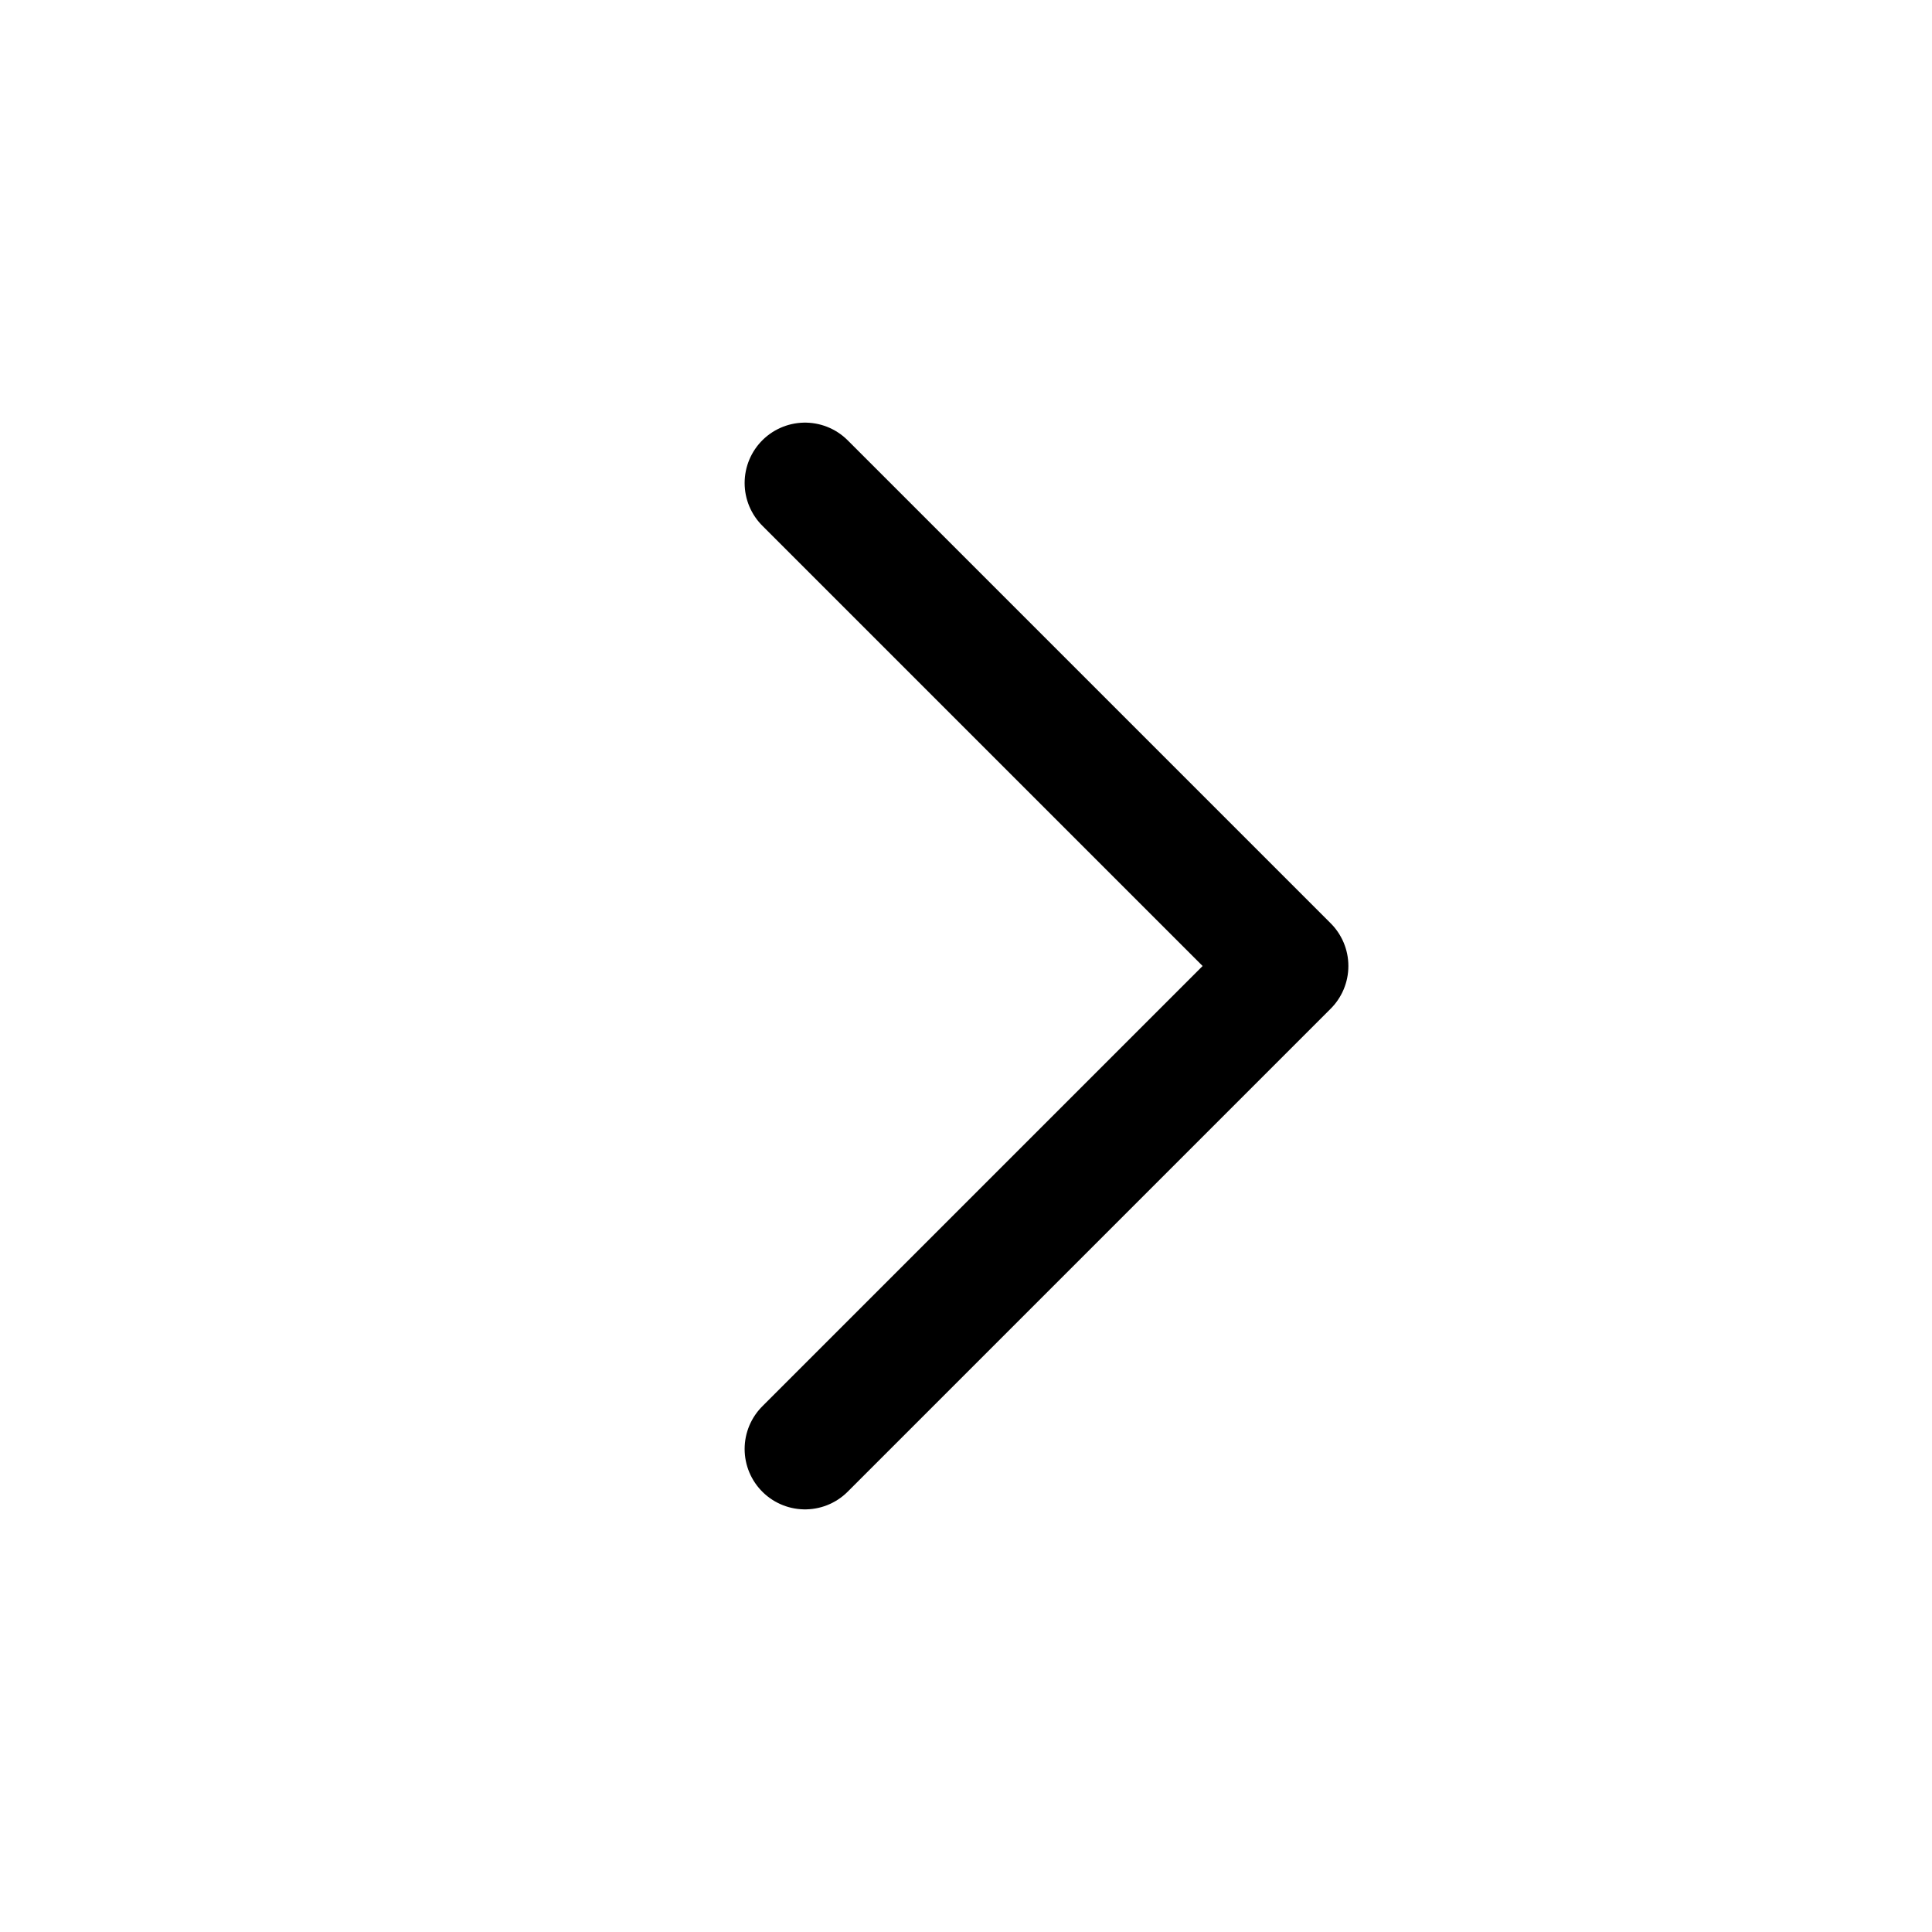
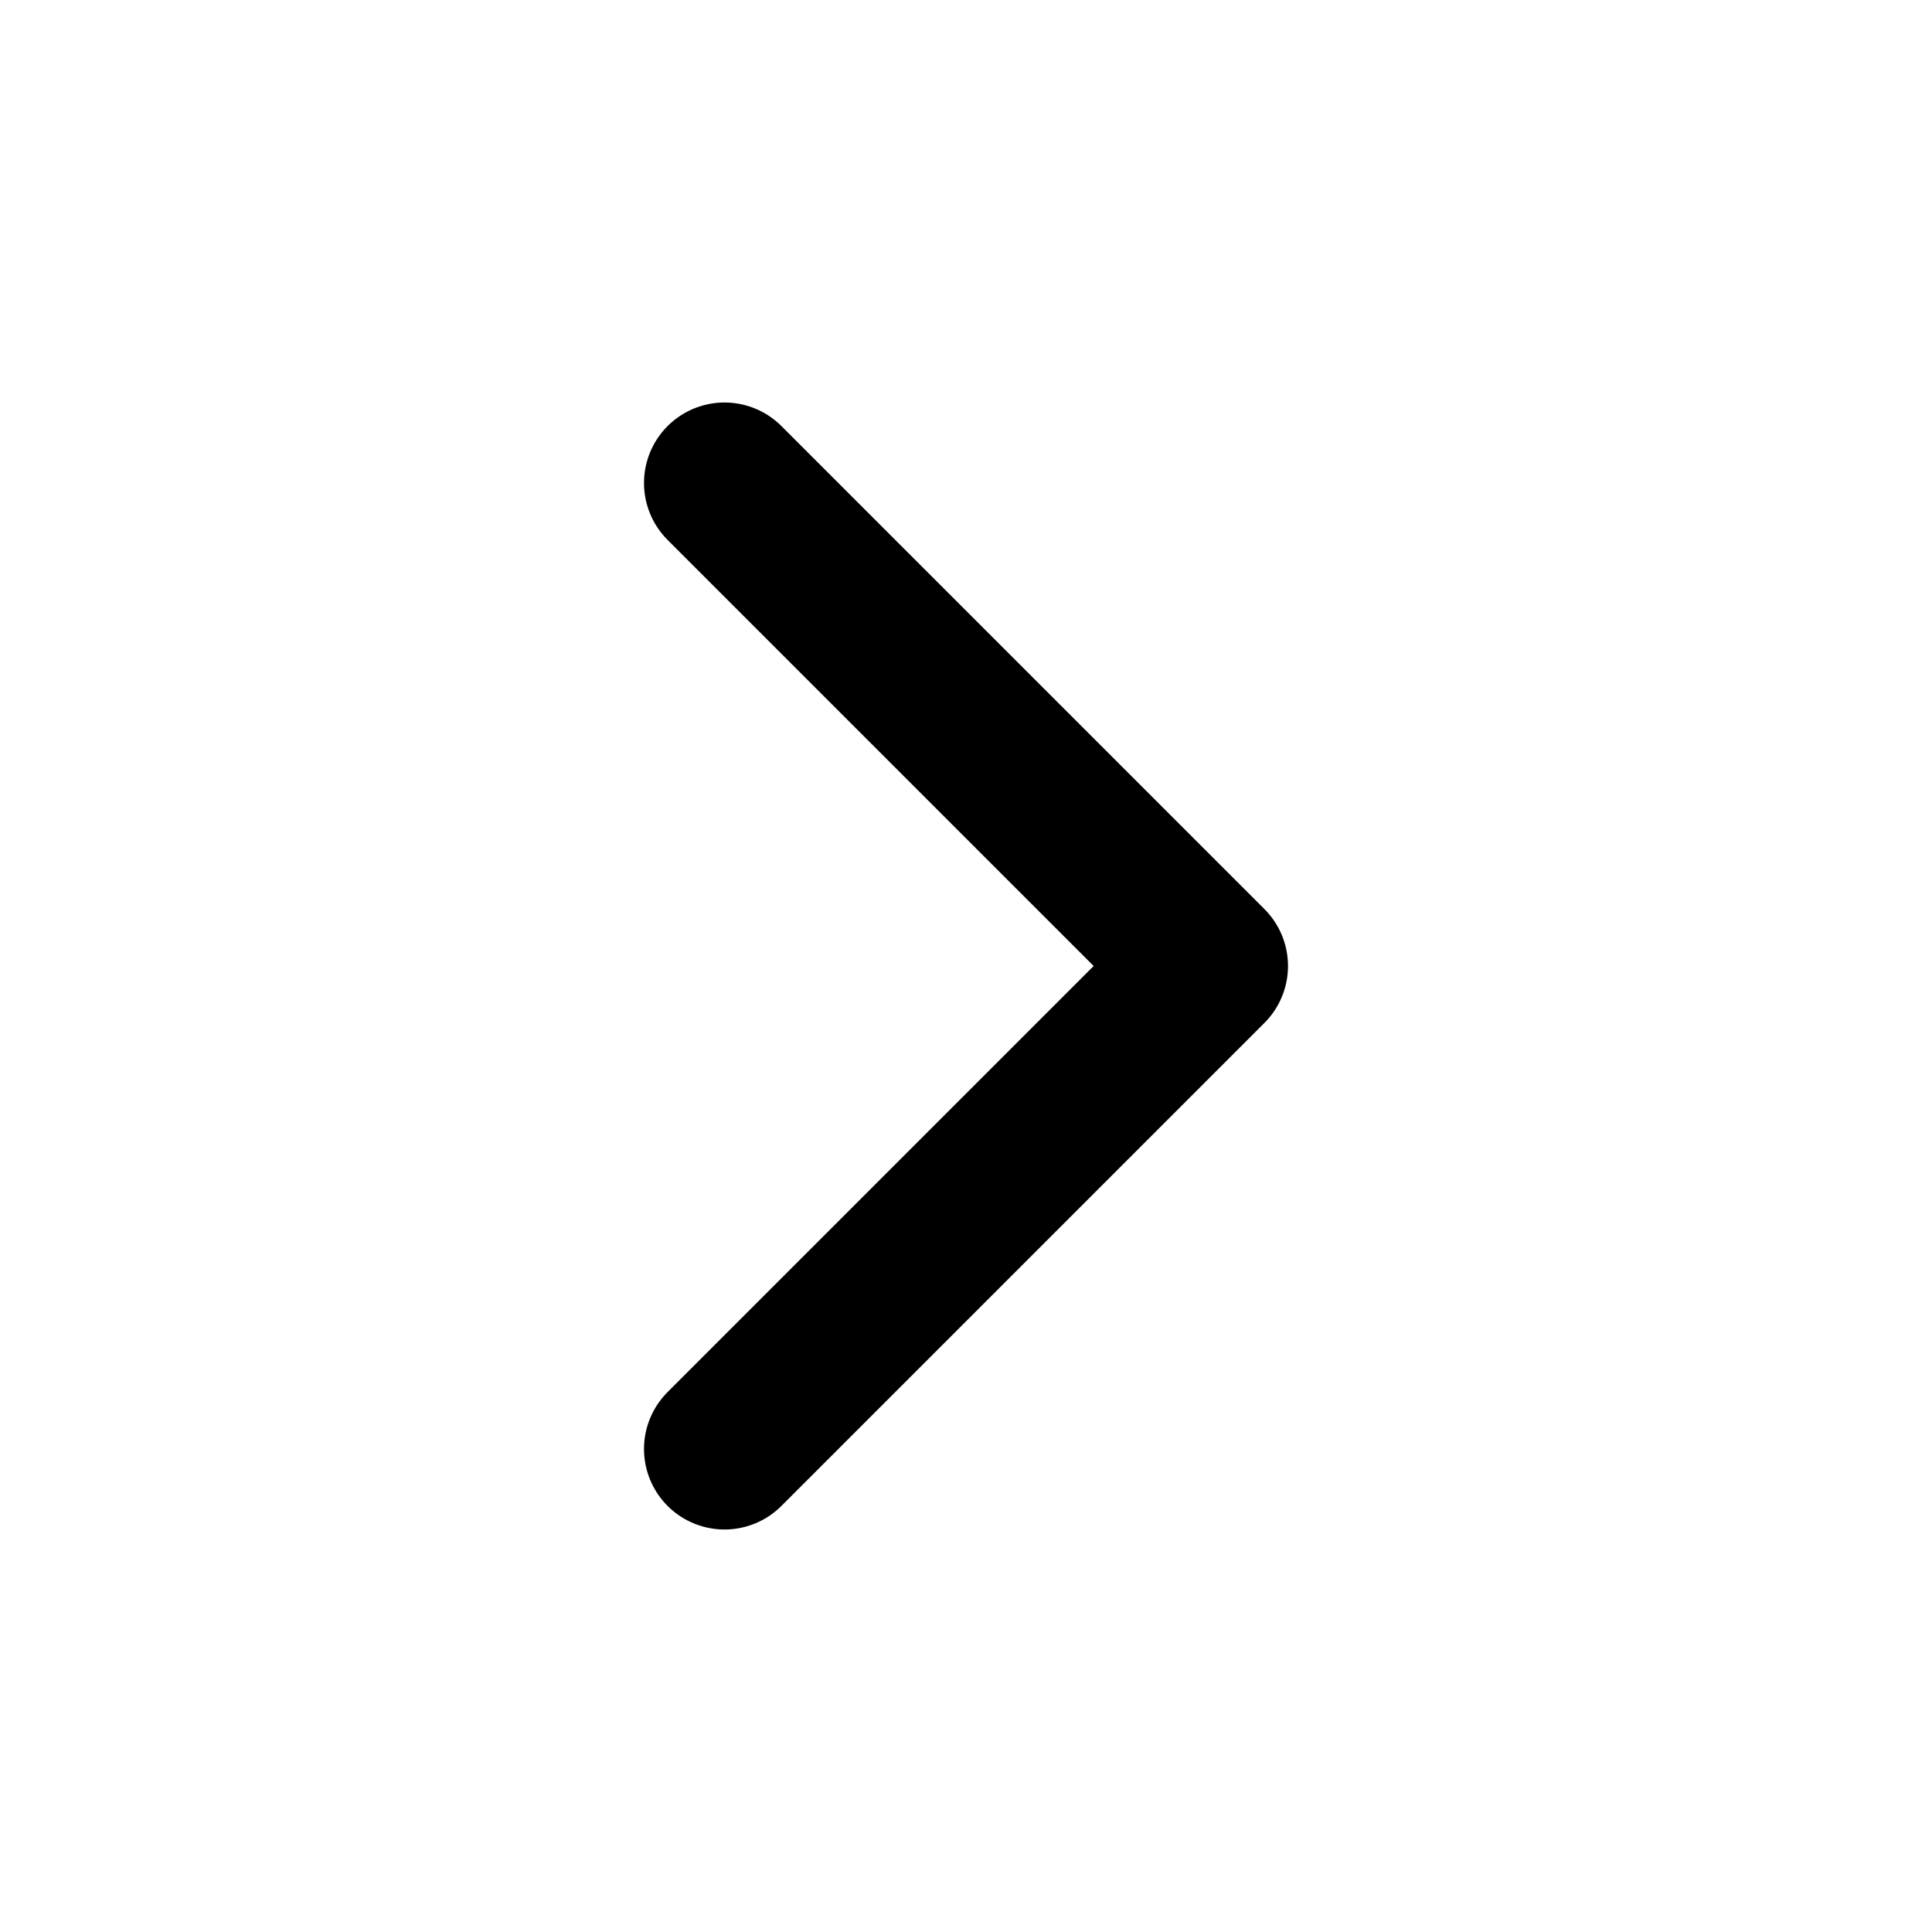
- <svg xmlns="http://www.w3.org/2000/svg" role="img" width="32px" height="32px" viewBox="0 0 24 24" aria-labelledby="chevronRightIconTitle" stroke="#000" stroke-width="1.5" stroke-linecap="round" stroke-linejoin="round" fill="none" color="#000">
-   <polyline points="10 6 16 12 10 18 10 18" />
+ <svg xmlns="http://www.w3.org/2000/svg" width="24" height="24" viewBox="0 0 24 24" fill="none" stroke="currentColor" stroke-width="2" stroke-linecap="round" stroke-linejoin="round" class="feather feather-chevron-right">
+   <polyline points="9 18 15 12 9 6" />
</svg>
